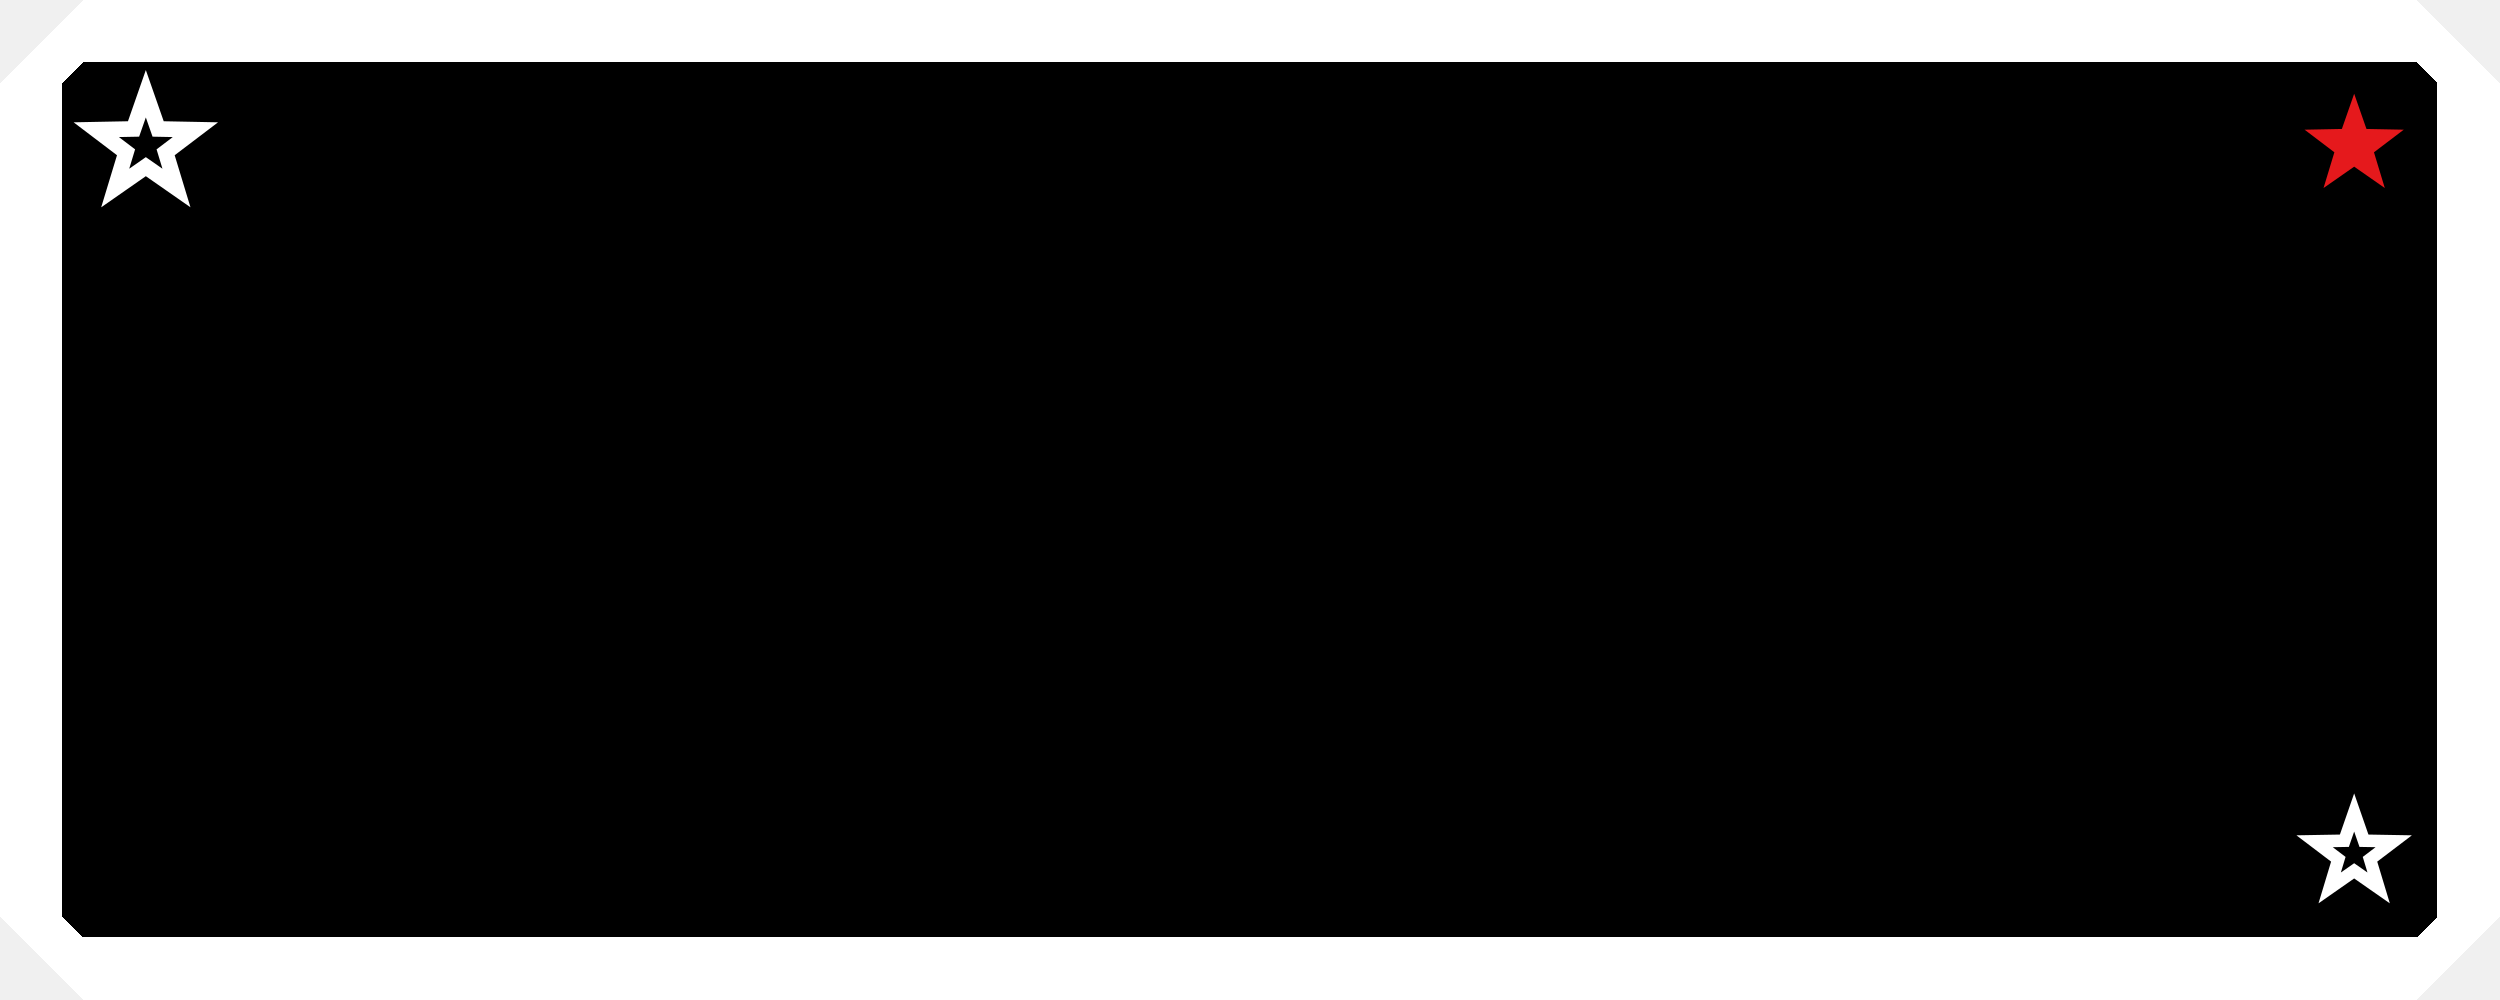
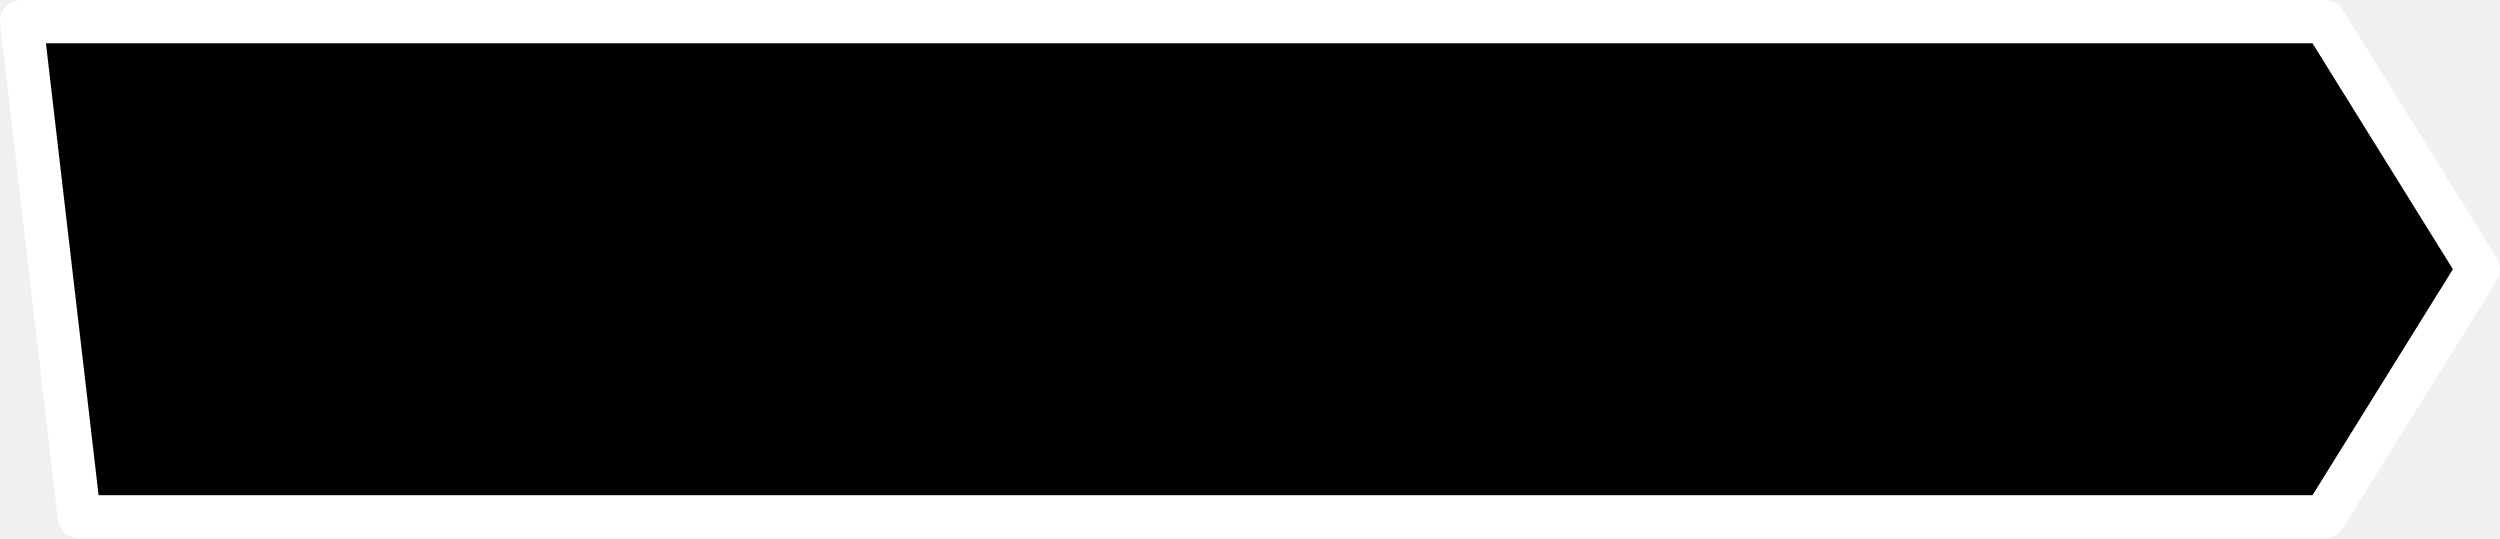
- <svg xmlns="http://www.w3.org/2000/svg" viewBox="0 0 240 96" width="240" height="96">
-   <path d="M 8.0 0 L 232.0 0 L 240 8.0 L 240 88.0 L 232.0 96 L 8.0 96 L 0 88.0 L 0 8.0 Z" fill="#ffffff" shape-rendering="crispEdges" />
-   <path d="M 8.0 6.0 L 232.0 6.0 L 234.0 8.0 L 234.0 88.0 L 232.0 90.0 L 8.0 90.0 L 6.0 88.0 L 6.0 8.0 Z" fill="#000000" shape-rendering="crispEdges" />
-   <path d="M 14.00,9.00 L 15.18,12.38 L 18.76,12.45 L 15.90,14.62 L 16.94,18.05 L 14.00,16.00 L 11.06,18.05 L 12.10,14.62 L 9.24,12.45 L 12.82,12.38 Z" fill="none" stroke="#ffffff" stroke-width="1.5" />
-   <path d="M 226.00,9.00 L 227.18,12.38 L 230.76,12.45 L 227.90,14.62 L 228.94,18.05 L 226.00,16.00 L 223.06,18.05 L 224.10,14.62 L 221.24,12.45 L 224.82,12.38 Z" fill="#E5191C" />
-   <path d="M 226.00,78.00 L 226.94,80.71 L 229.80,80.76 L 227.52,82.49 L 228.35,85.24 L 226.00,83.60 L 223.65,85.24 L 224.48,82.49 L 222.20,80.76 L 225.06,80.71 Z" fill="none" stroke="#ffffff" stroke-width="1.2" />
+ <svg xmlns="http://www.w3.org/2000/svg" viewBox="0 0 260 56" width="260" height="56">
+   <path d="M 2.25 2.25 L 241.75 2.25 L 257.75 28.0 L 241.75 53.75 L 8.25 53.75 Z" fill="#000000" stroke="#ffffff" stroke-width="4.5" stroke-linejoin="round" />
</svg>
